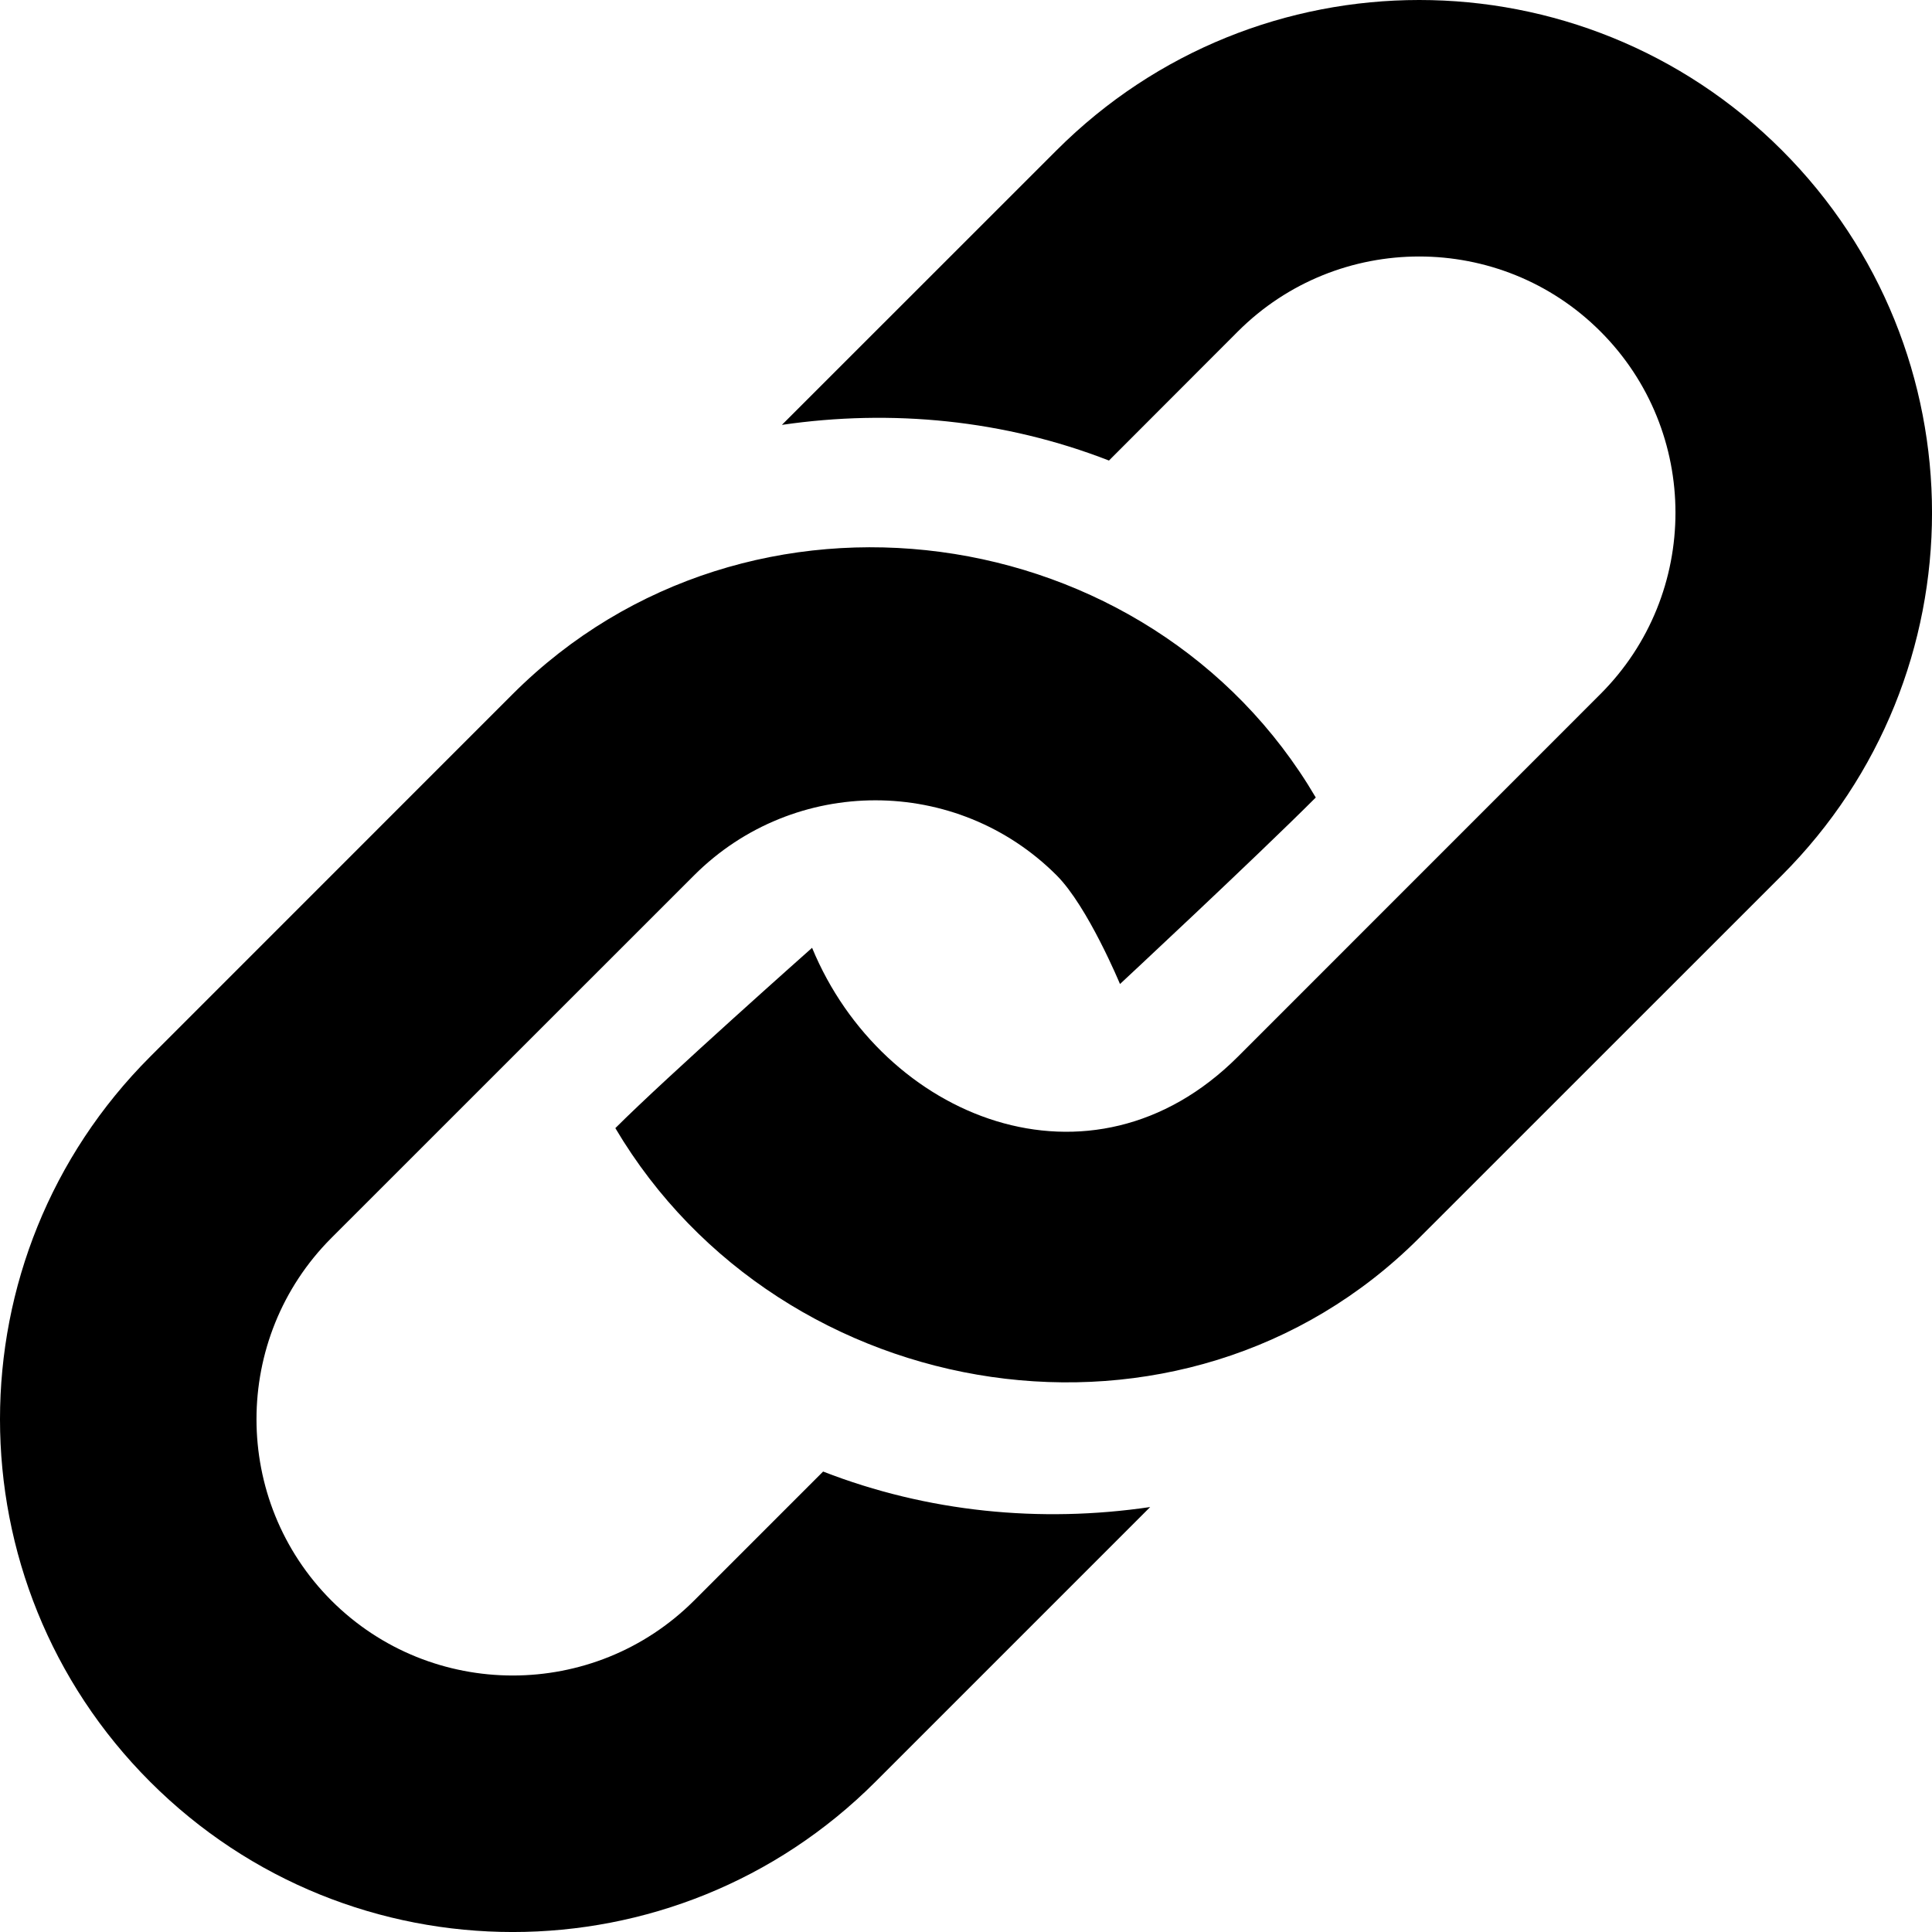
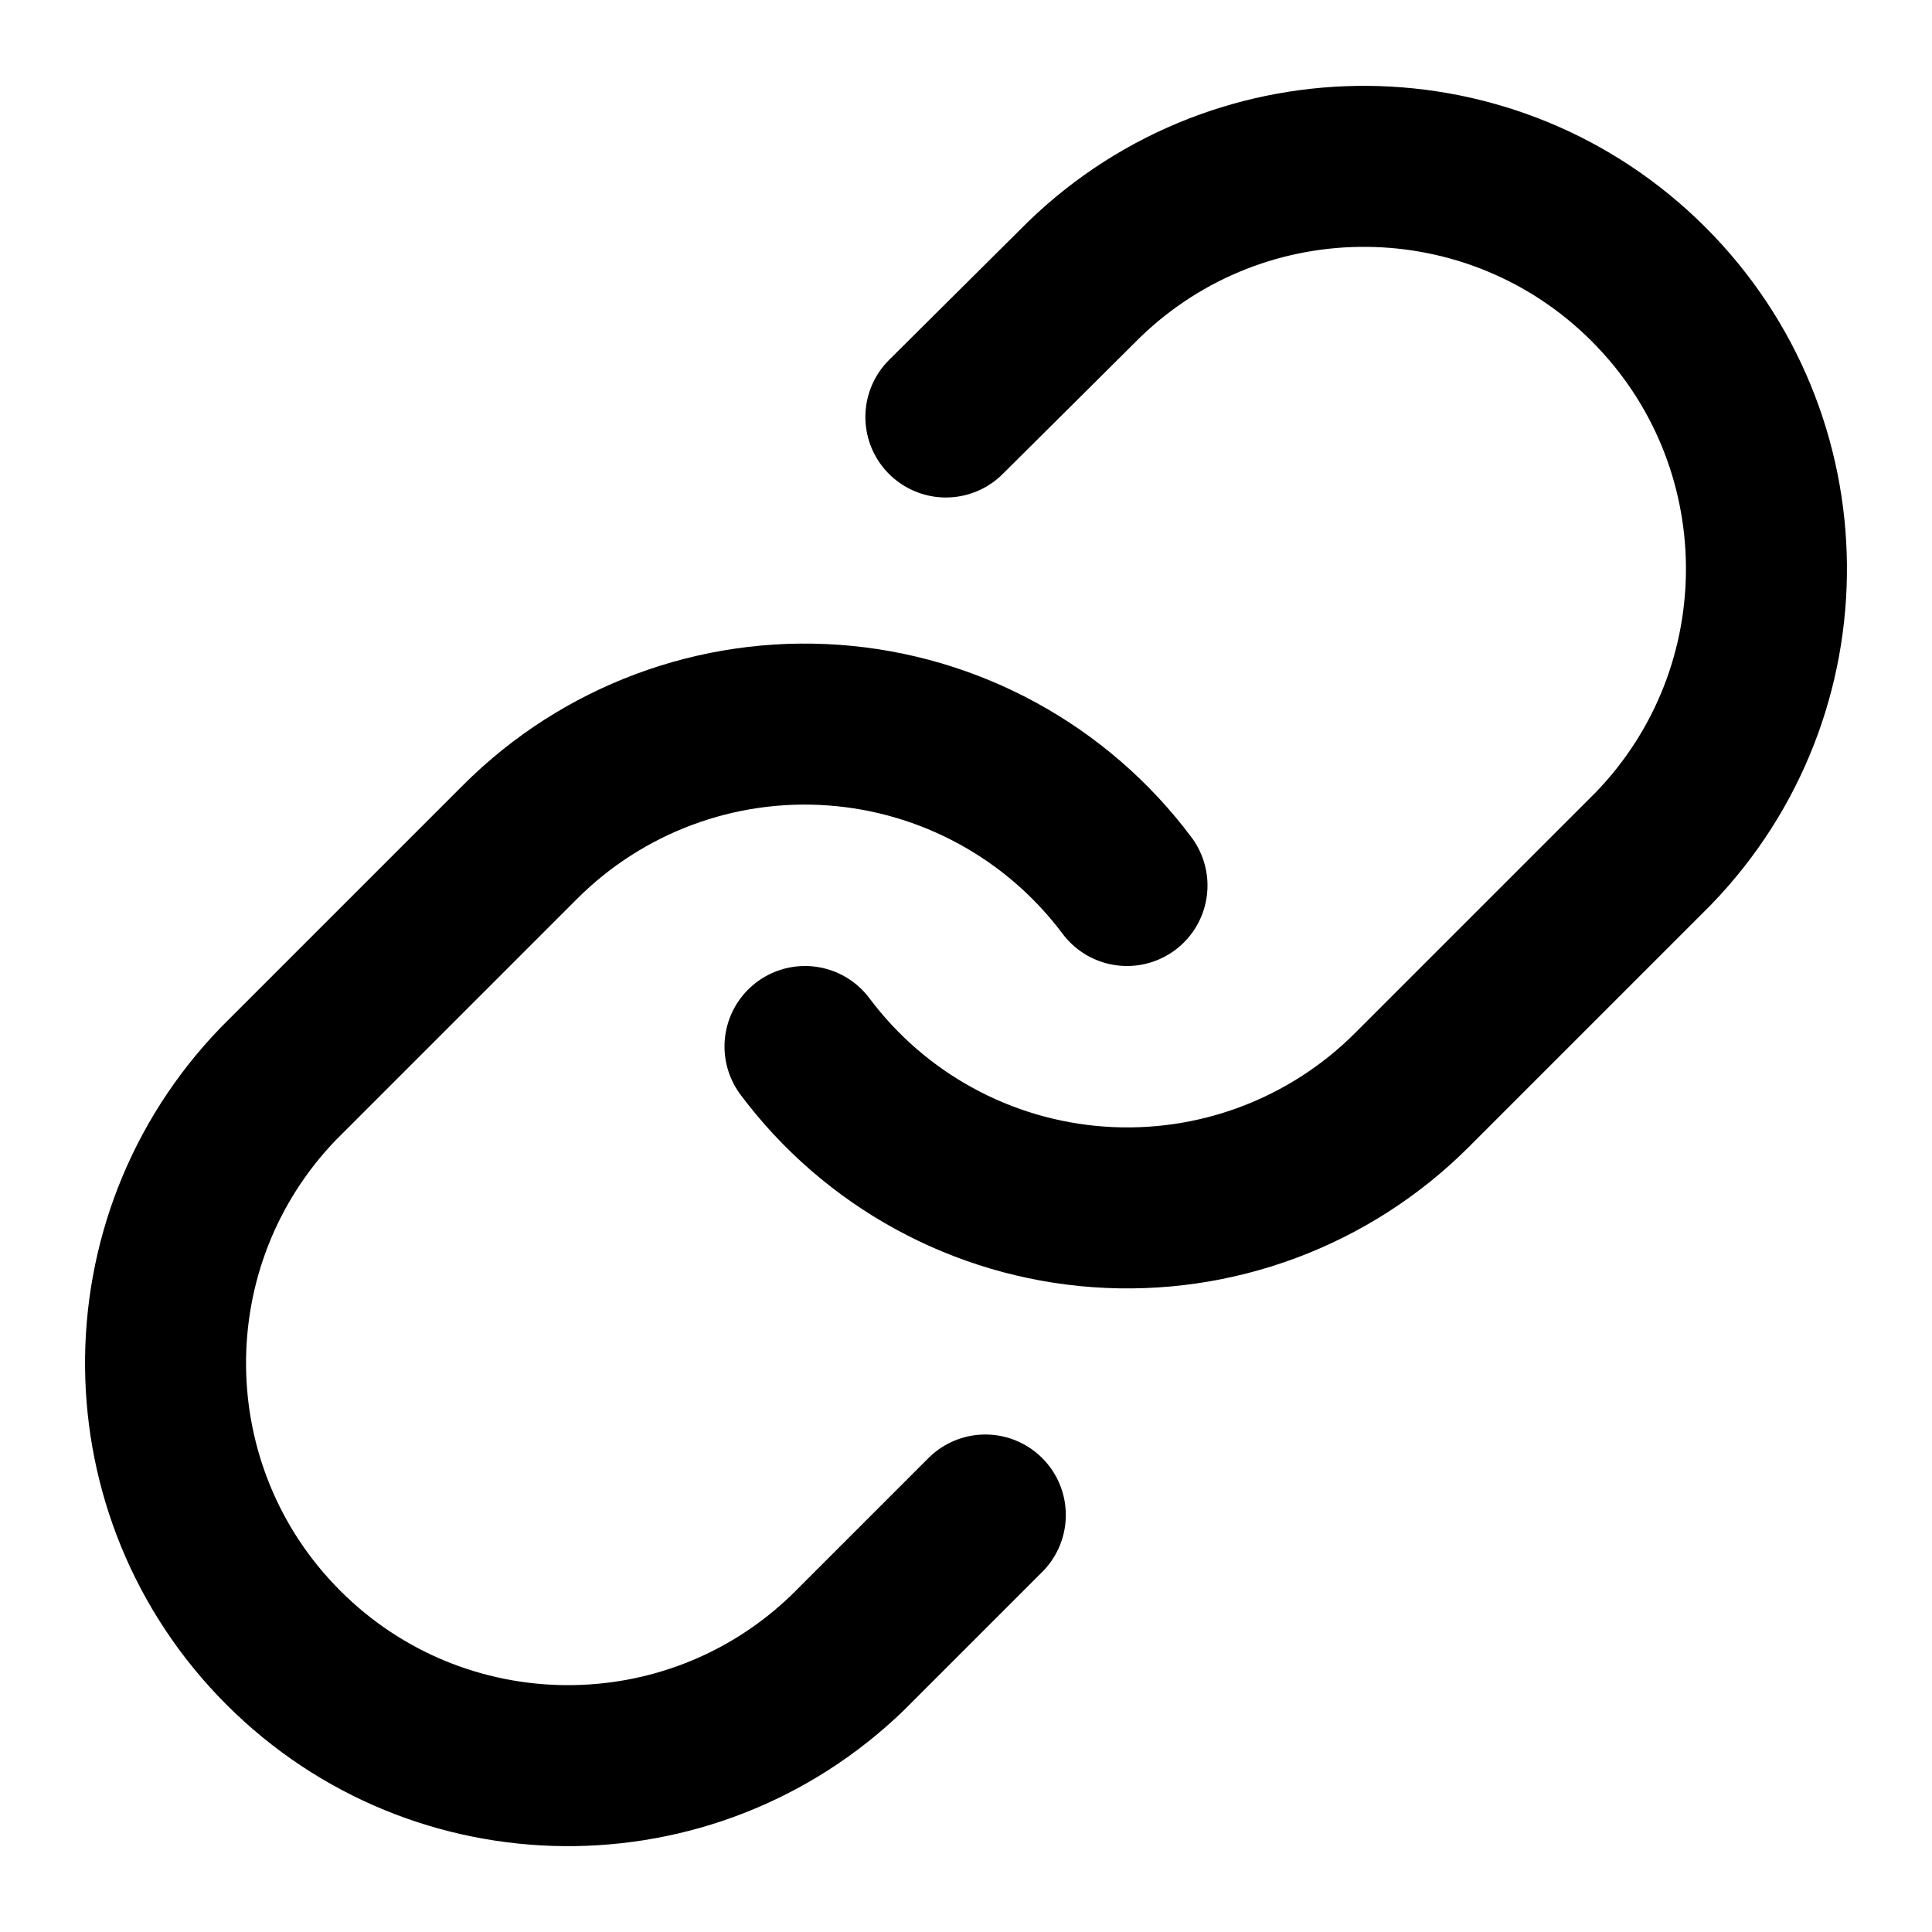
- <svg xmlns="http://www.w3.org/2000/svg" width="24" height="24" viewBox="0 0 24 24" fill="none">
-   <path d="M22.135 10.874L17.63 15.378C14.7 18.309 9.712 17.505 7.644 14.014C8.281 13.377 10.088 11.774 10.088 11.774C10.961 13.889 13.554 14.949 15.378 13.126L19.881 8.622C21.124 7.379 21.124 5.359 19.881 4.117C18.64 2.876 16.62 2.876 15.378 4.117L13.776 5.721C12.476 5.215 11.076 5.079 9.713 5.278L13.126 1.866C15.614 -0.622 19.647 -0.622 22.135 1.866C24.622 4.353 24.622 8.386 22.135 10.874ZM10.225 18.28L8.622 19.883C7.38 21.124 5.359 21.124 4.117 19.883C2.876 18.64 2.876 16.62 4.117 15.378L8.622 10.874C9.865 9.631 11.884 9.631 13.126 10.874C13.514 11.262 13.913 12.224 13.913 12.224C13.913 12.224 15.586 10.666 16.345 9.907C14.29 6.406 9.291 5.7 6.369 8.622L1.866 13.126C-0.622 15.614 -0.622 19.647 1.866 22.135C4.353 24.622 8.386 24.622 10.874 22.135L14.288 18.721C12.924 18.922 11.523 18.785 10.225 18.28Z" fill="currentColor" />
+ <svg xmlns="http://www.w3.org/2000/svg" width="24" height="24" viewBox="0 0 24 24" fill="none" stroke="currentColor" stroke-width="2" stroke-linecap="round" stroke-linejoin="round" class="feather feather-link">
+   <path d="M10 13a5 5 0 0 0 7.54.54l3-3a5 5 0 0 0-7.07-7.07l-1.72 1.71" />
+   <path d="M14 11a5 5 0 0 0-7.54-.54l-3 3a5 5 0 0 0 7.07 7.07l1.71-1.71" />
</svg>
